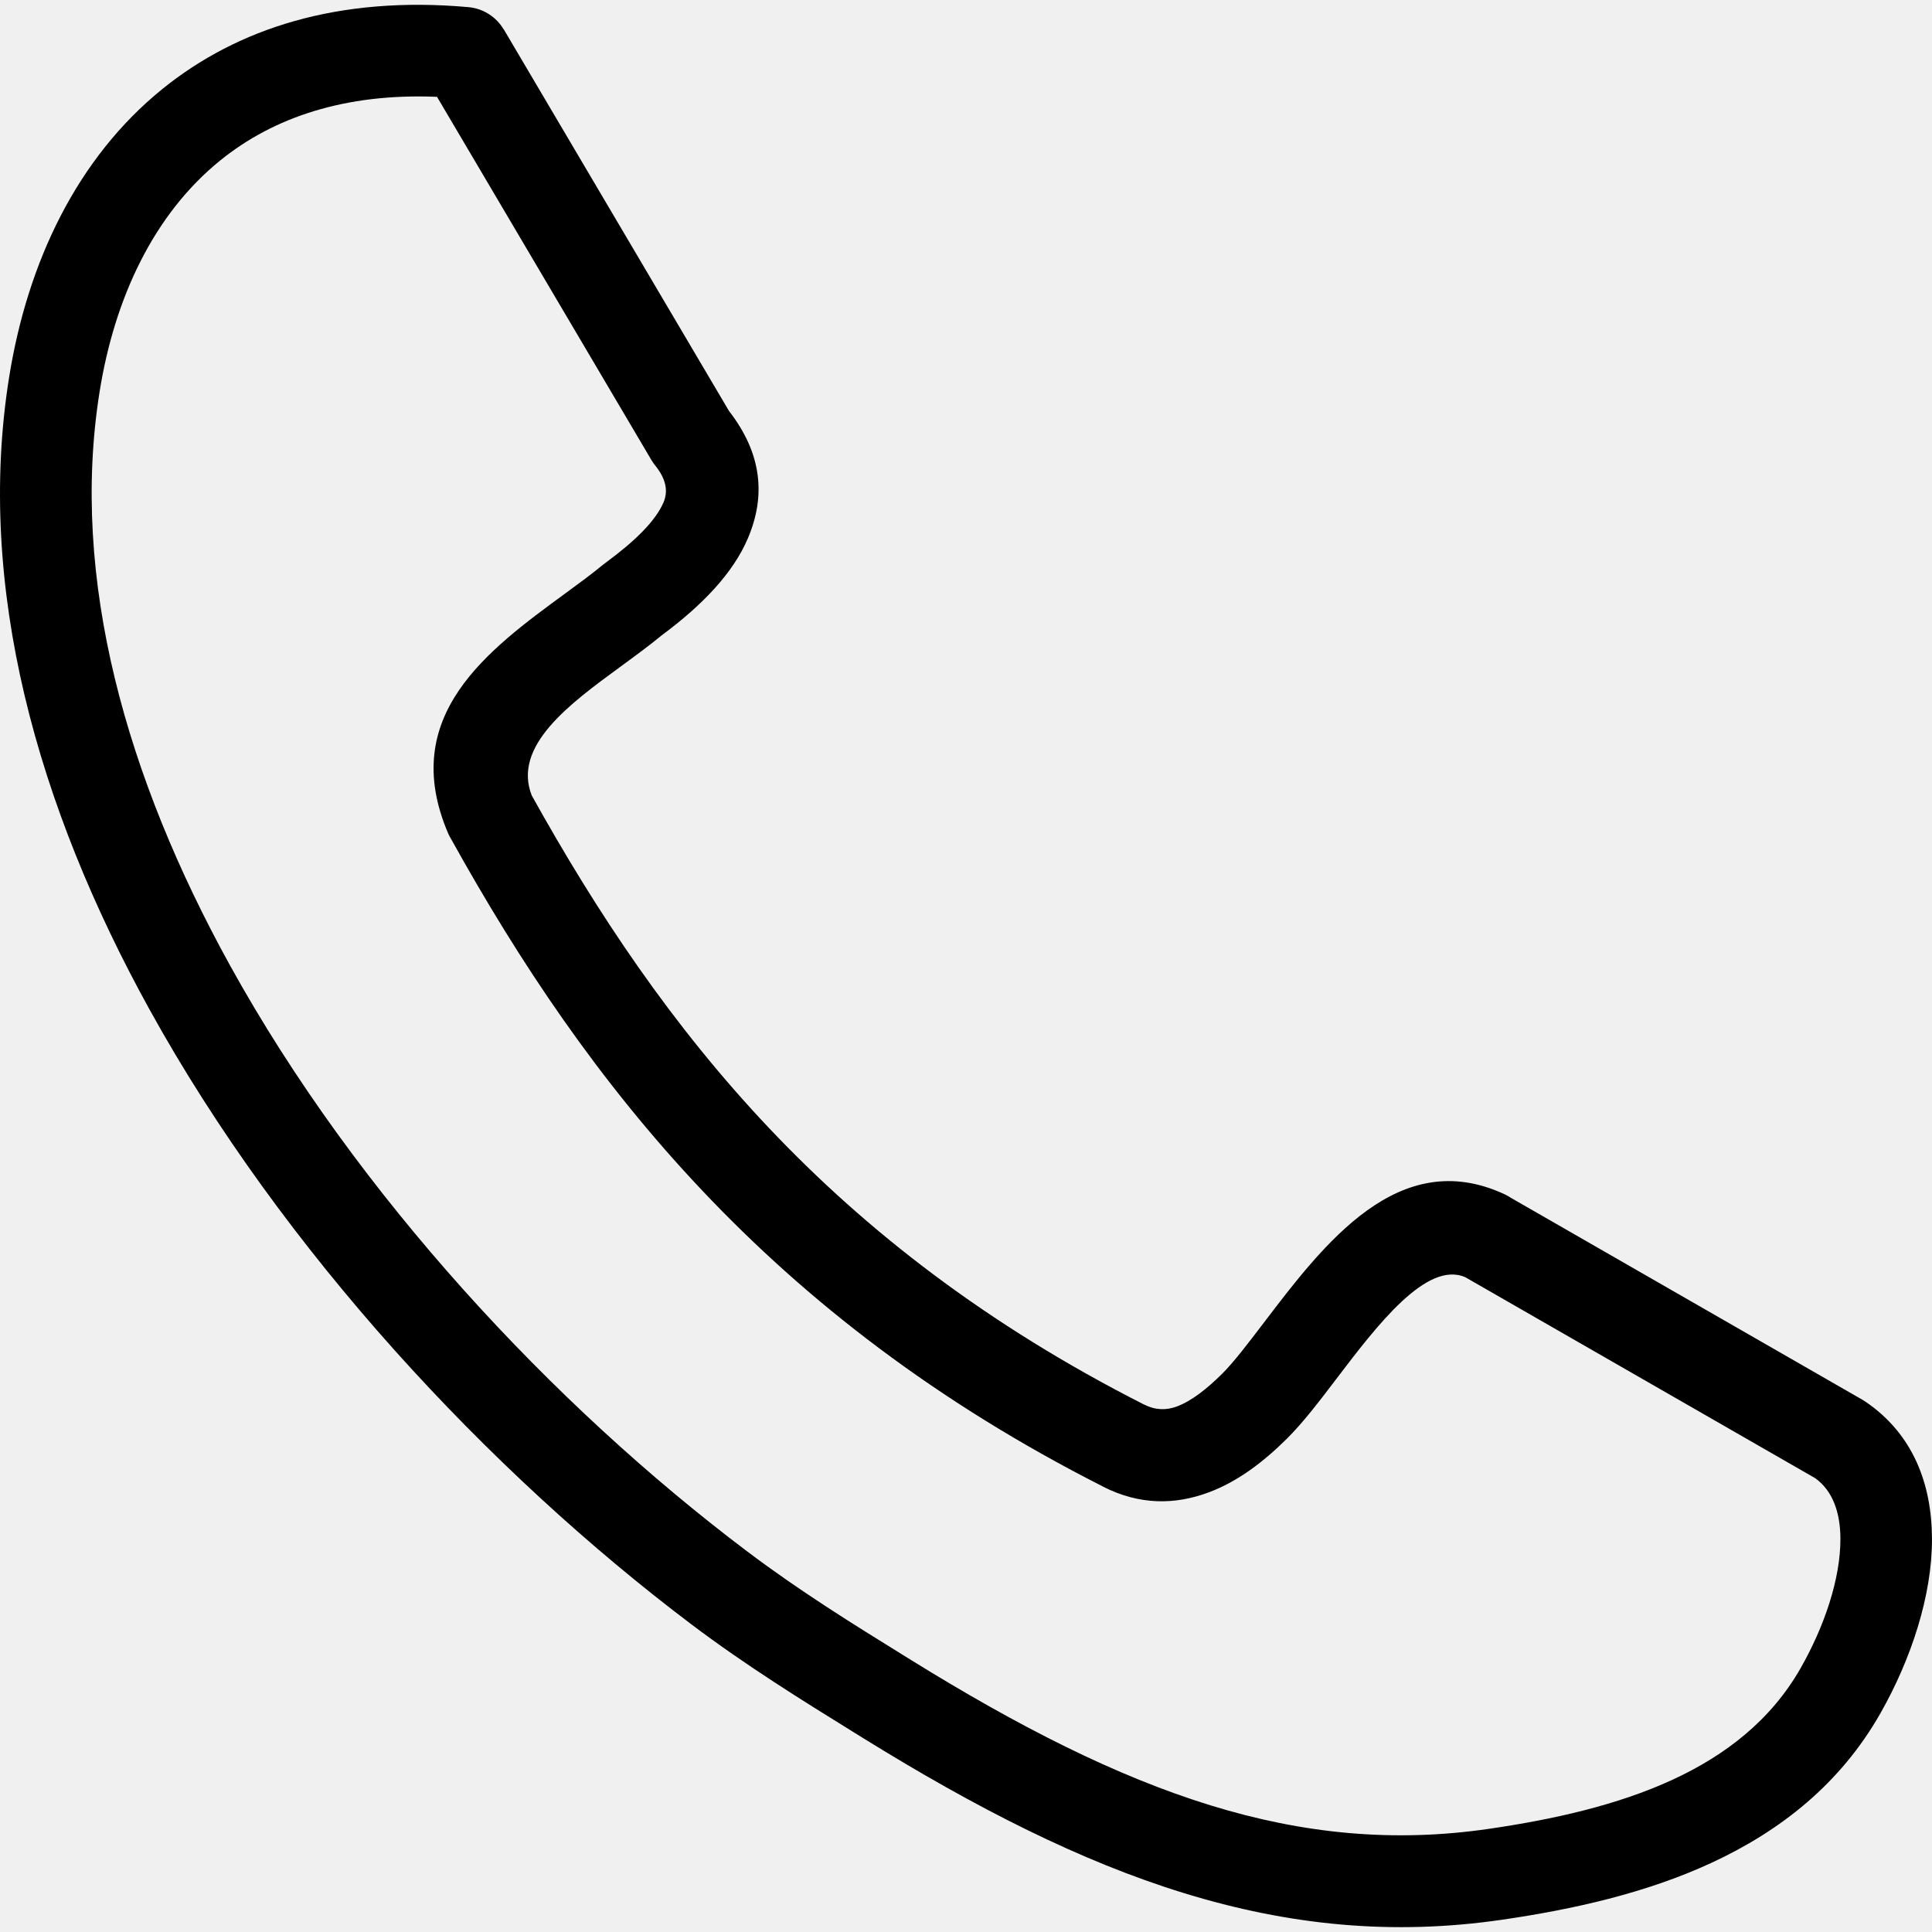
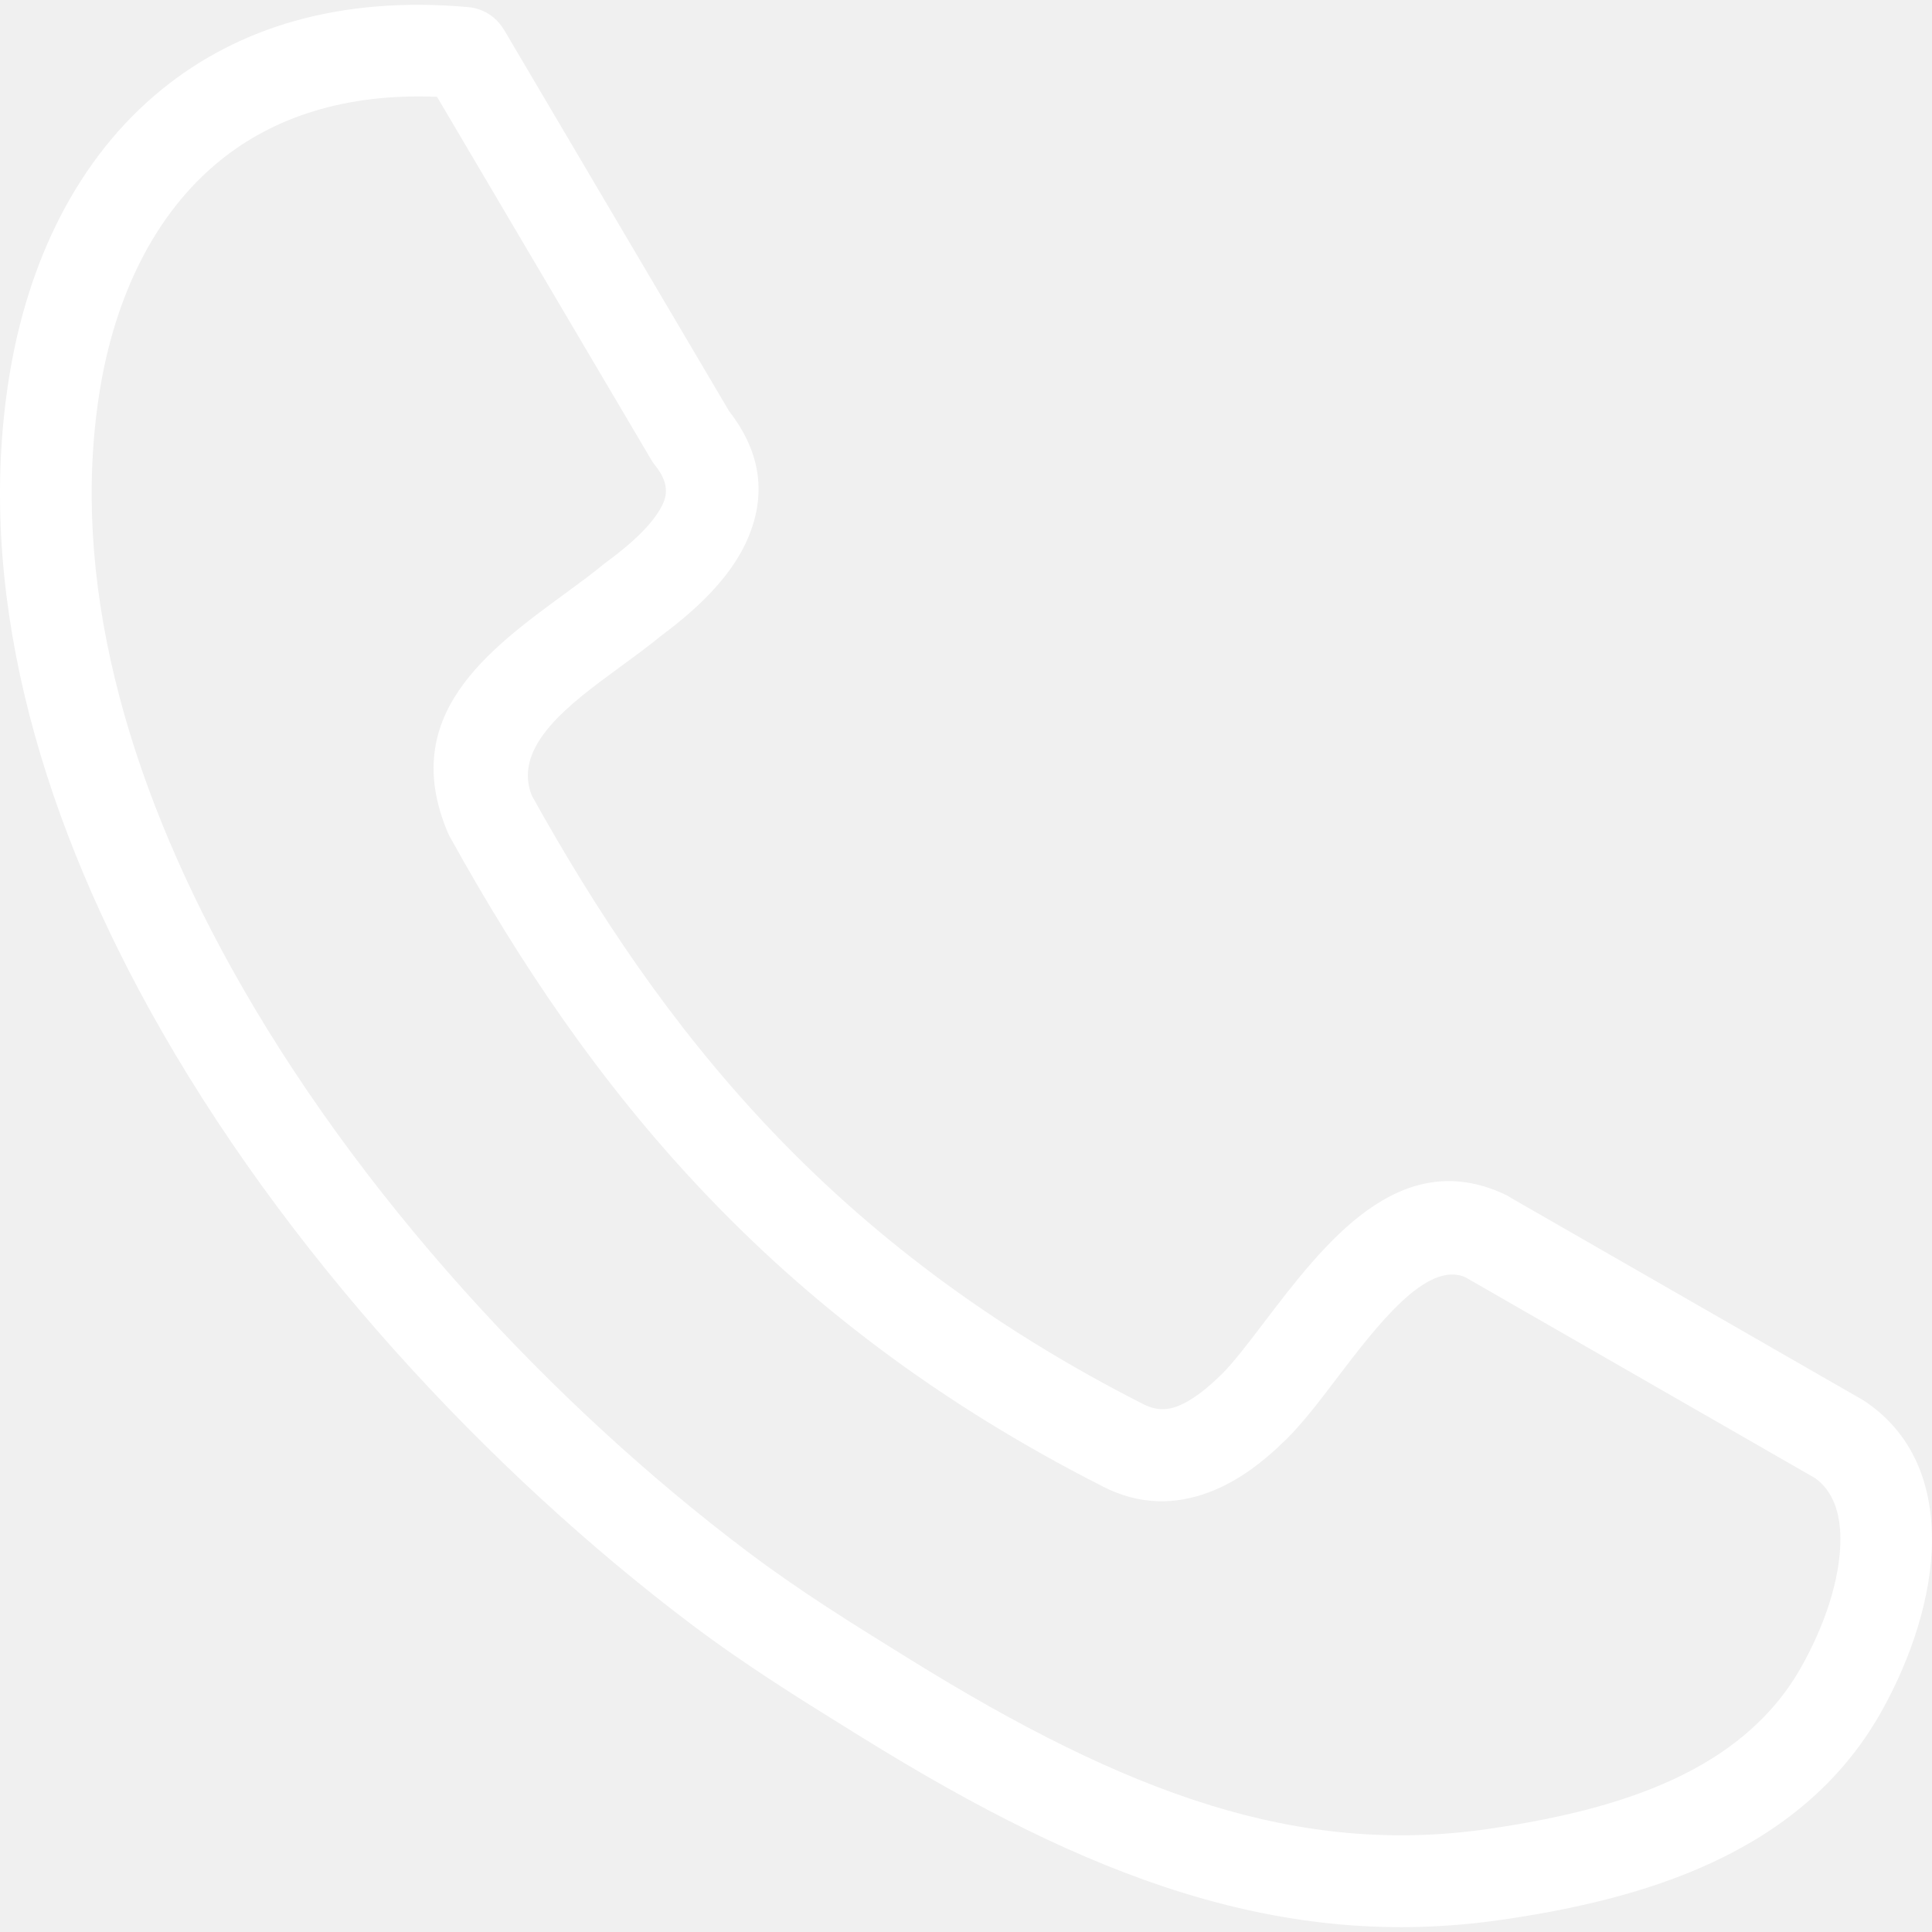
<svg xmlns="http://www.w3.org/2000/svg" version="1.1" id="Layer_1" x="0px" y="0px" viewBox="0 -0.306 122.88 122.88" enable-background="new 0 0 122.88 122.267" xml:space="preserve">
-   <g fill="currentColor">
+   <g fill="#fff">
    <path d="M33.822,50.291c4.137,7.442,8.898,14.604,15.074,21.133C55.1,77.984,62.782,83.962,72.771,89.03l0.01,0.005l0.002-0.005 c0.728,0.371,1.421,0.362,2.072,0.118c0.944-0.353,1.927-1.137,2.883-2.086c0.729-0.726,1.643-1.924,2.631-3.223 c3.846-5.054,8.601-11.301,15.314-8.193c0.142,0.065,0.276,0.141,0.402,0.226l22.373,12.852c0.08,0.046,0.157,0.095,0.23,0.147 c2.966,2.036,4.177,5.172,4.19,8.683c0.014,3.621-1.329,7.674-3.274,11.101c-2.565,4.517-6.387,7.502-10.761,9.525 c-4.17,1.928-8.798,2.954-13.267,3.608c-6.989,1.025-13.578,0.374-20.288-1.692c-6.55-2.017-13.176-5.385-20.4-9.86l-0.526-0.326 c-3.326-2.06-6.906-4.276-10.389-6.904C31.108,93.296,18.007,79.283,9.512,63.904C2.361,50.958-1.552,36.995,0.581,23.681 C1.75,16.375,4.901,9.743,10.333,5.35c4.762-3.853,11.188-5.94,19.448-5.203c0.973,0.084,1.793,0.639,2.255,1.419l0.006-0.003 l14.324,24.27c2.11,2.718,2.344,5.415,1.203,8.096c-0.943,2.218-2.892,4.251-5.476,6.168c-0.786,0.65-1.708,1.325-2.659,2.021 C36.236,44.459,32.578,47.136,33.822,50.291L33.822,50.291z M44.67,75.422C38.066,68.44,33.035,60.88,28.695,53.065 c-0.076-0.123-0.144-0.253-0.202-0.39c-3.174-7.459,2.52-11.625,7.493-15.262c0.845-0.618,1.663-1.217,2.401-1.829l0.002,0.003 c0.043-0.036,0.088-0.071,0.135-0.105c1.843-1.354,3.171-2.647,3.678-3.837c0.289-0.679,0.182-1.426-0.466-2.265 c-0.111-0.129-0.213-0.271-0.303-0.423L27.795,5.852c-5.869-0.241-10.419,1.321-13.784,4.044 c-4.239,3.429-6.723,8.759-7.674,14.699c-1.905,11.894,1.716,24.594,8.292,36.5c8.078,14.623,20.575,27.977,32.864,37.25 c3.379,2.55,6.776,4.653,9.932,6.607l0.526,0.326c6.818,4.223,13.017,7.386,19.052,9.244c5.876,1.809,11.634,2.38,17.729,1.486 c4.009-0.587,8.113-1.485,11.668-3.129c3.351-1.55,6.248-3.785,8.134-7.104c1.496-2.637,2.53-5.653,2.521-8.222 c-0.006-1.63-0.472-3.029-1.605-3.844L93.2,80.93c-2.461-1.081-5.629,3.081-8.193,6.45c-1.104,1.452-2.125,2.792-3.156,3.817 c-1.477,1.466-3.118,2.723-4.962,3.411c-2.136,0.799-4.395,0.834-6.755-0.37l0.002-0.004C59.522,88.849,51.323,82.457,44.67,75.422 L44.67,75.422z" />
  </g>
</svg>
